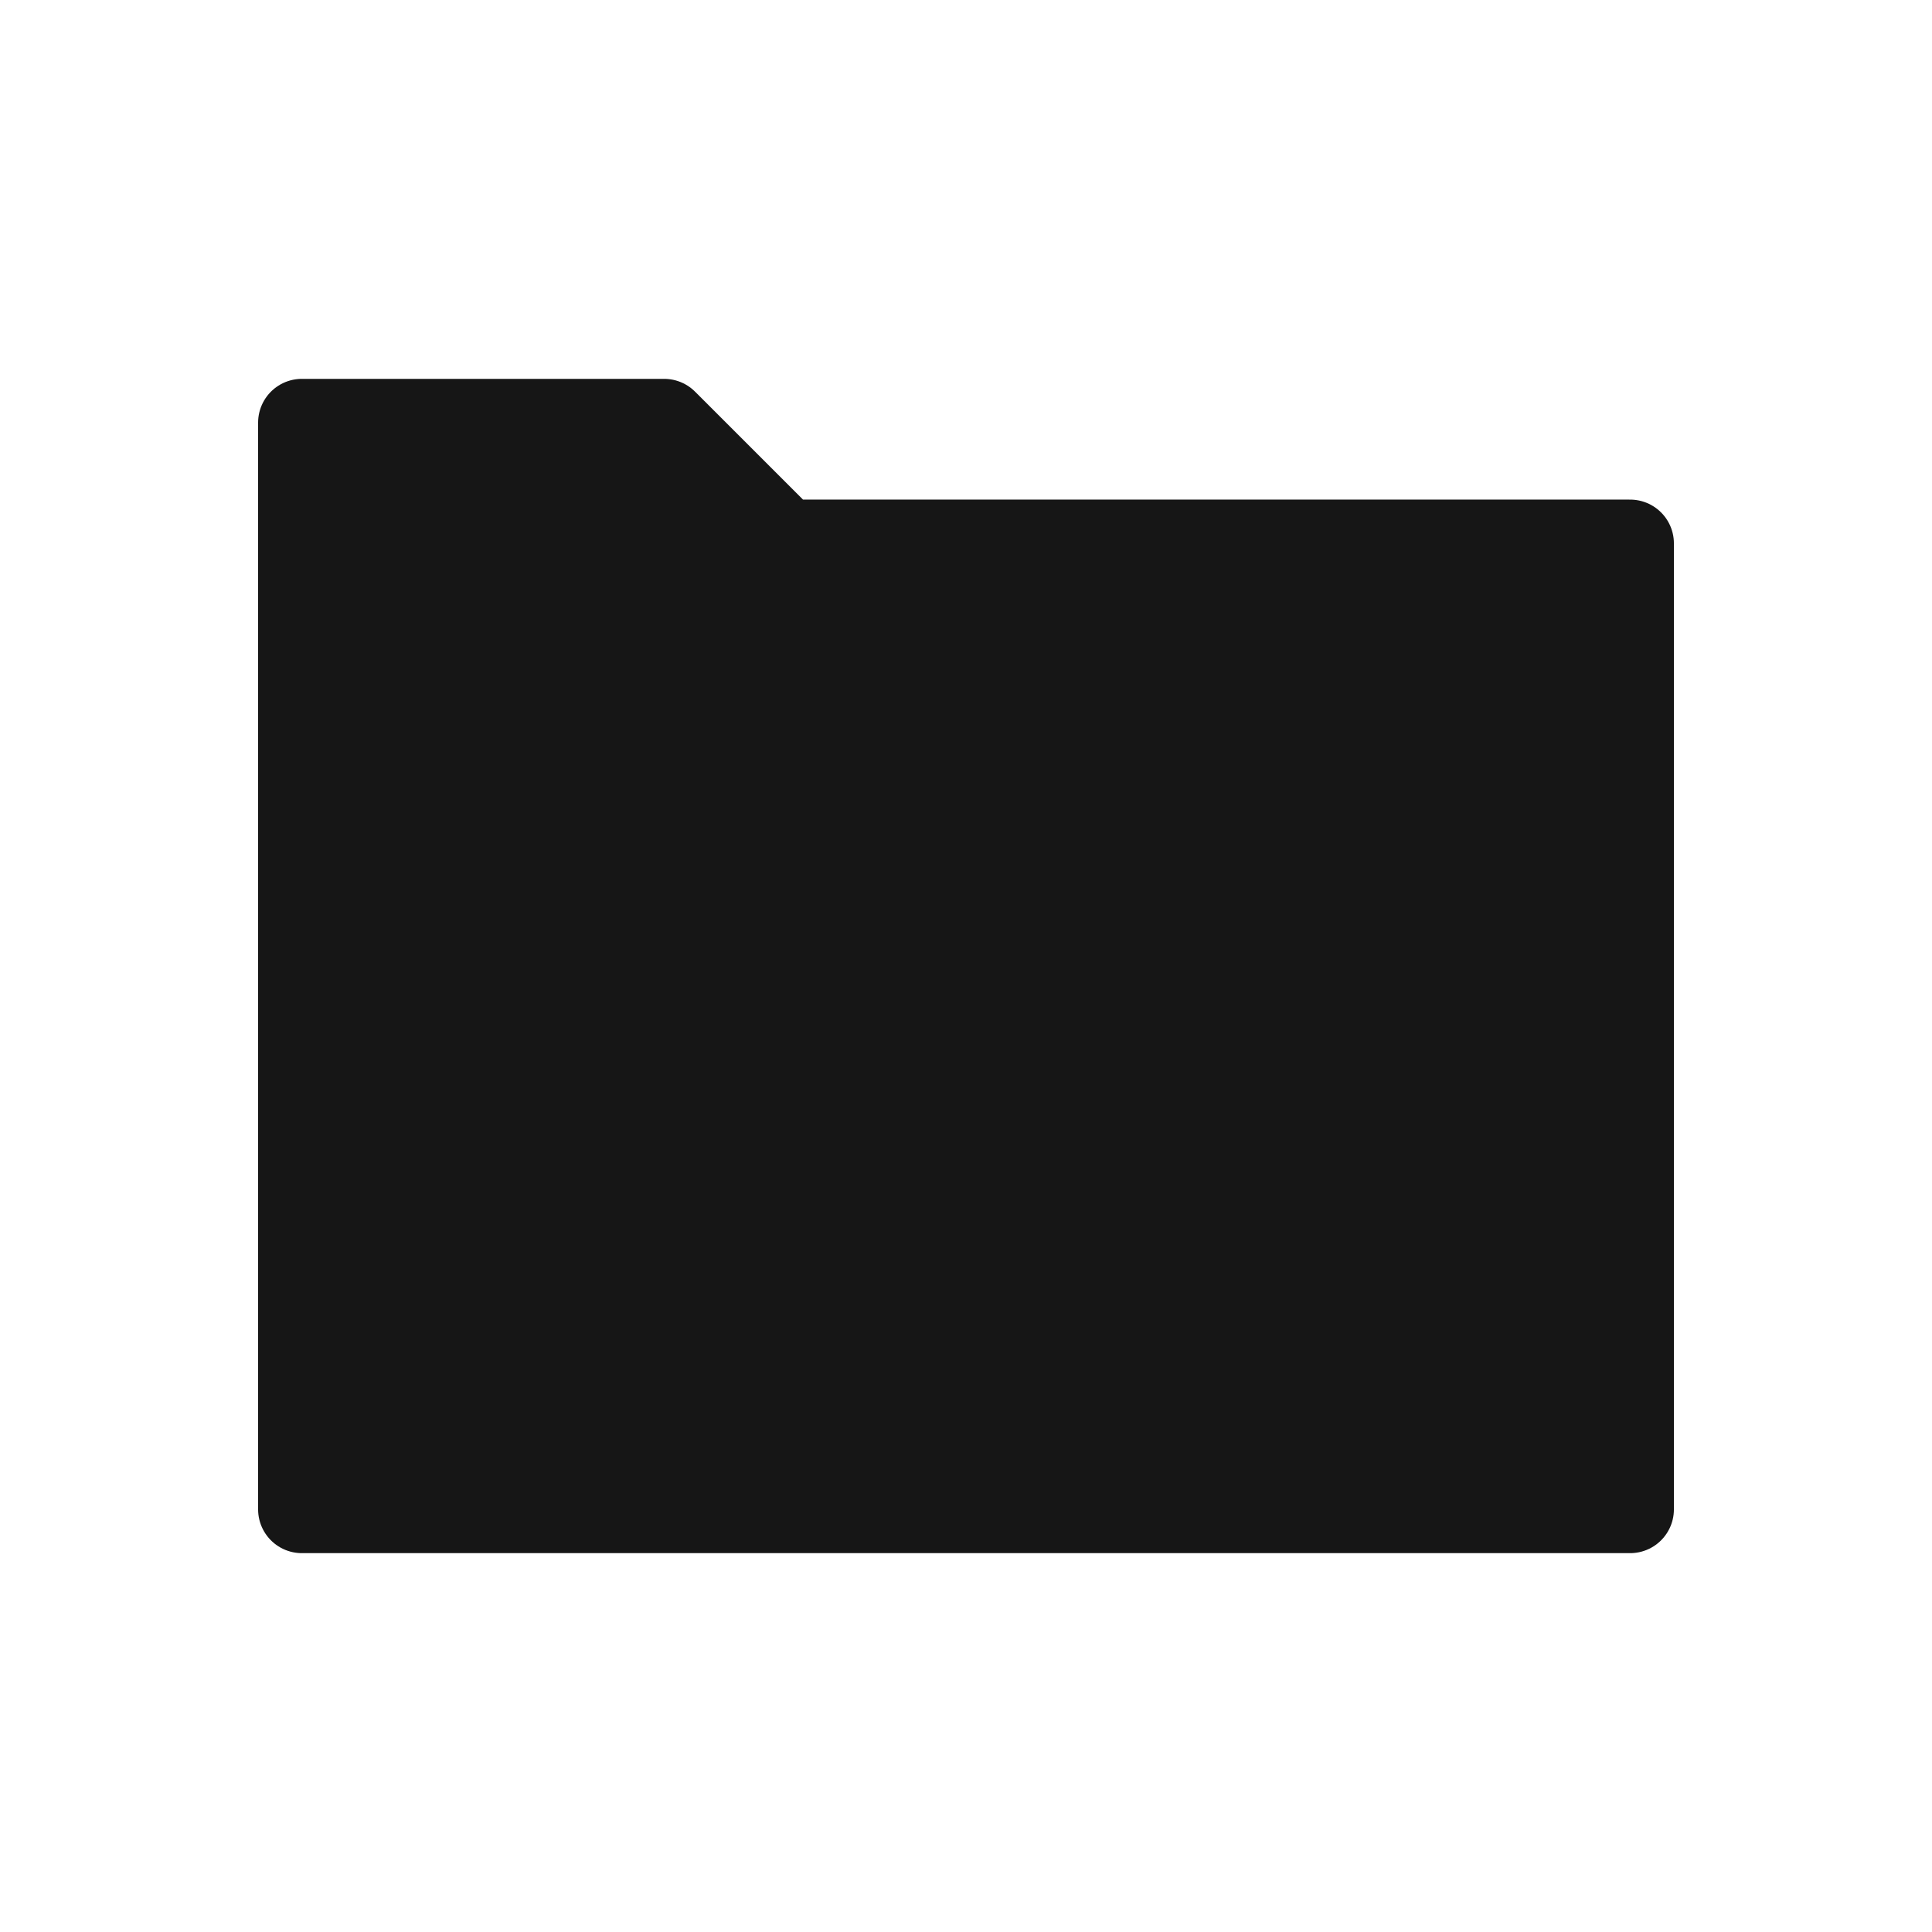
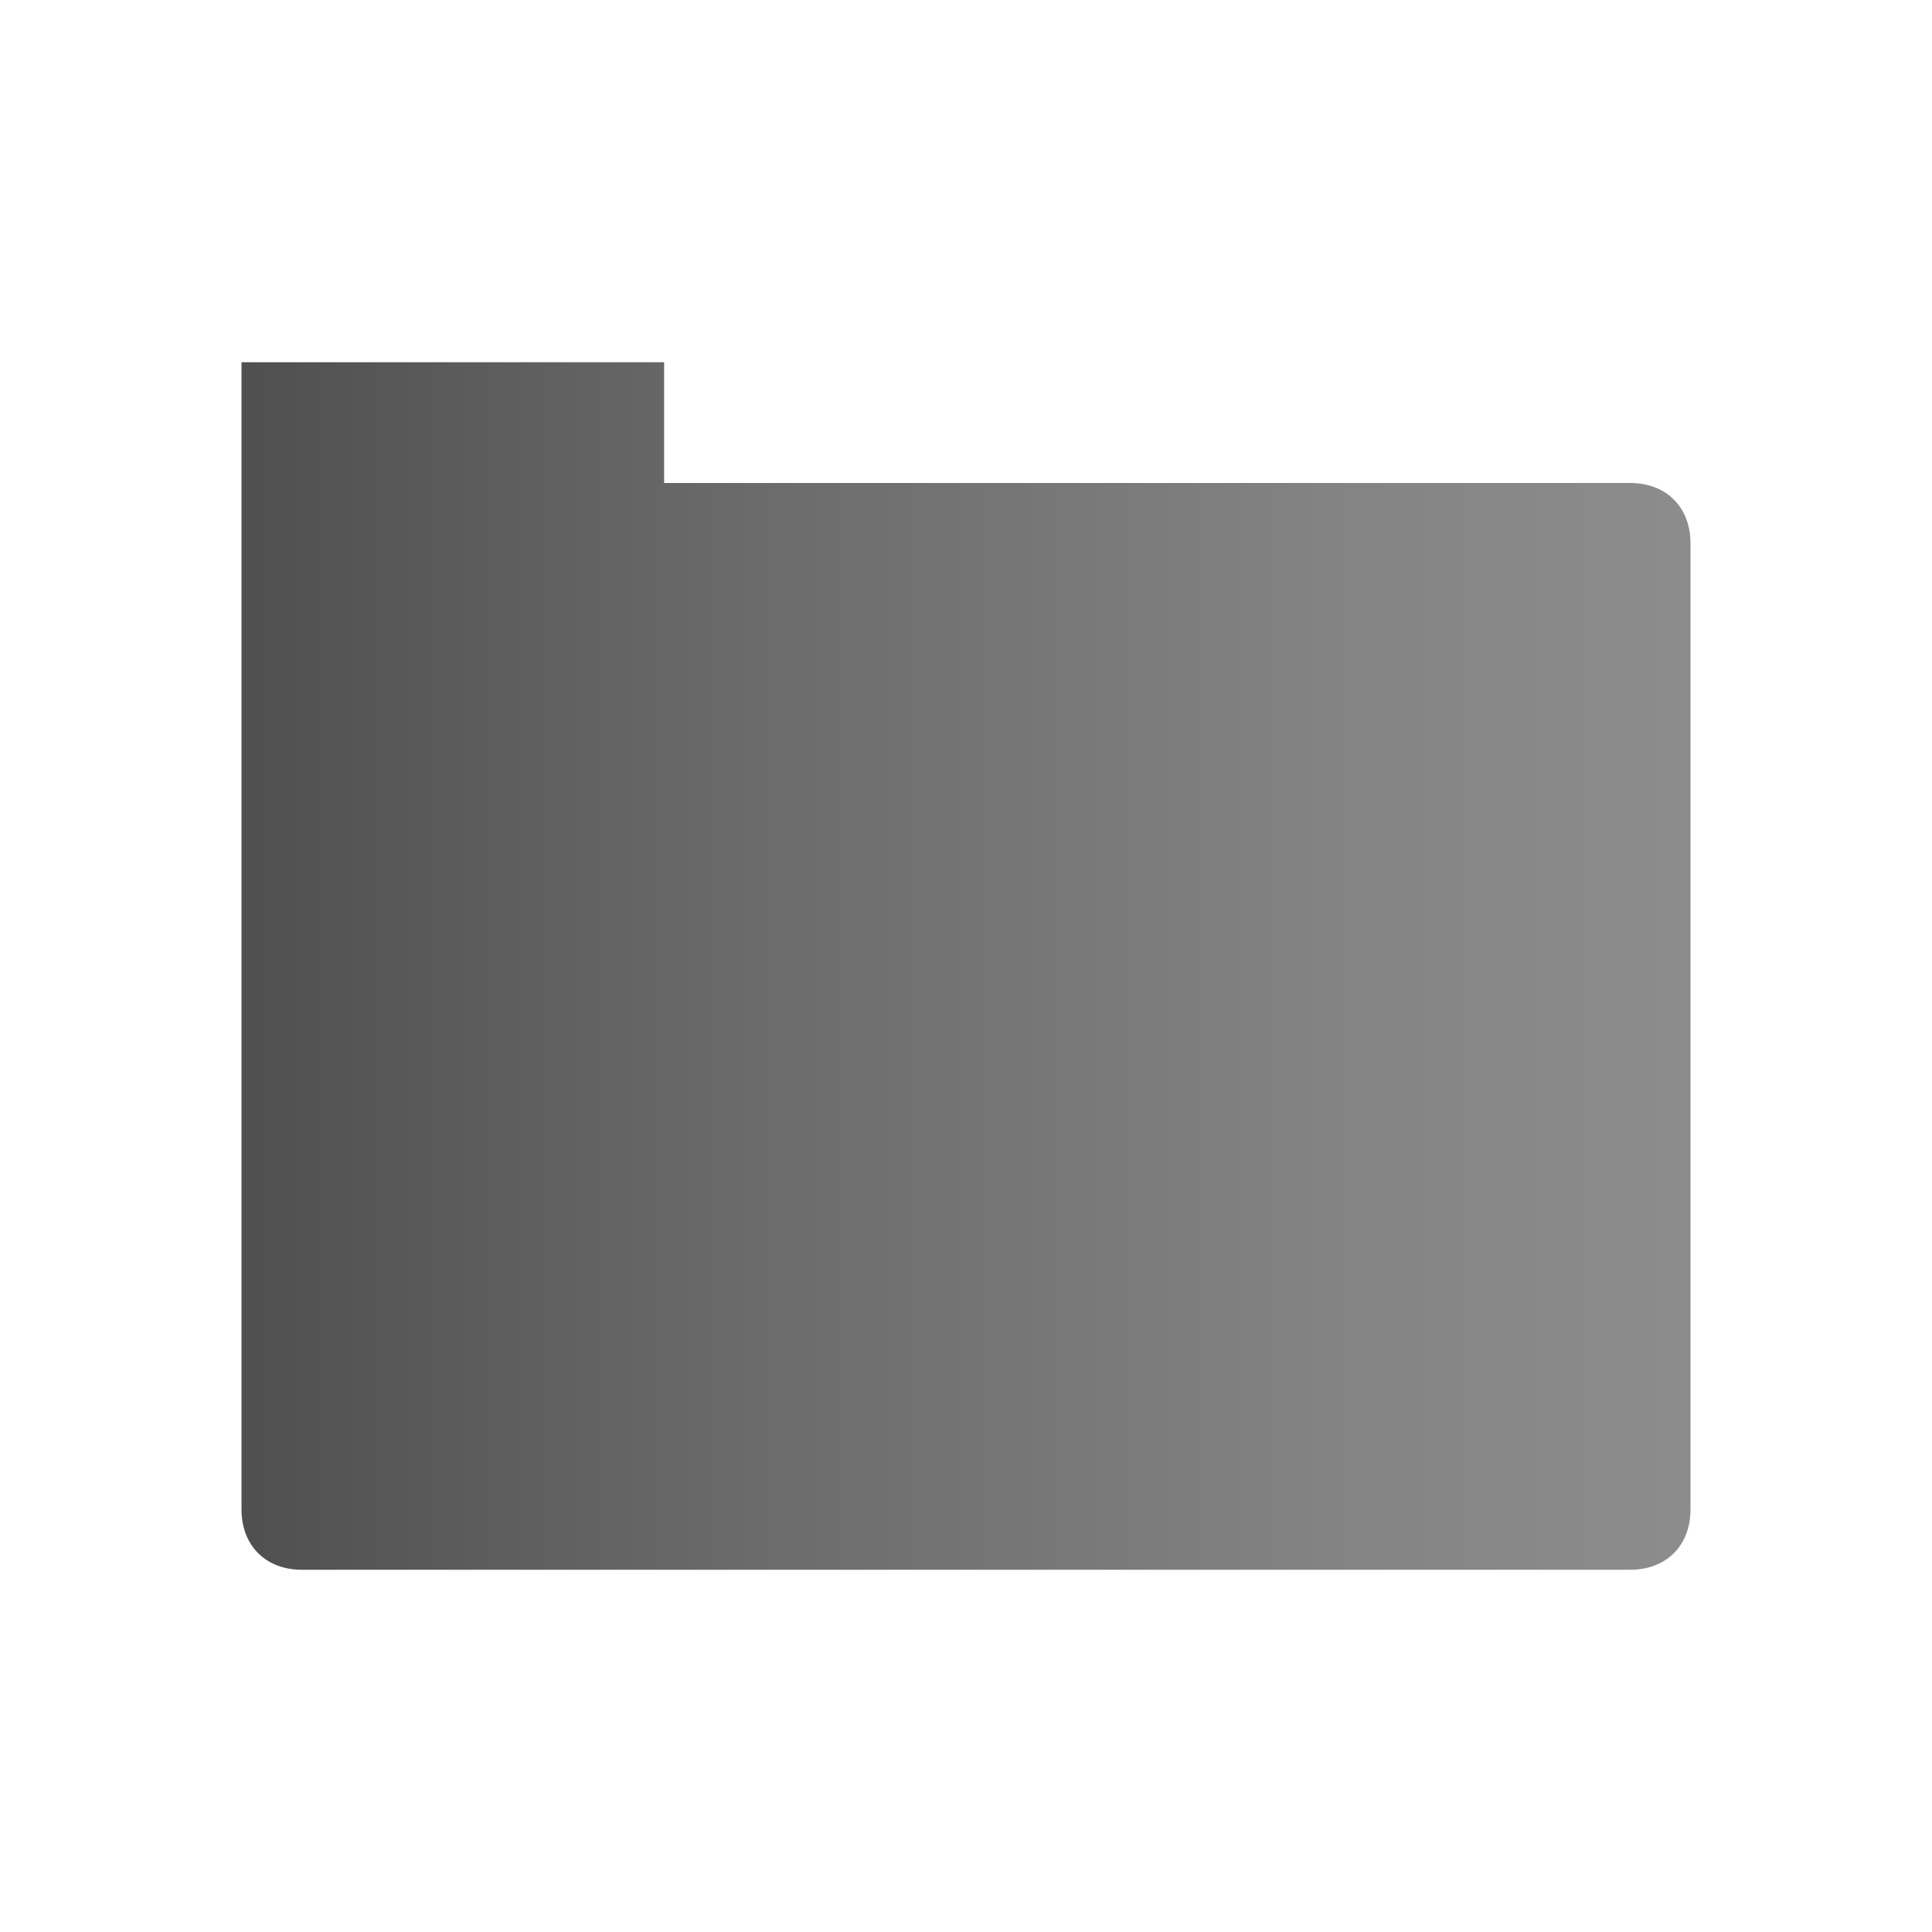
- <svg xmlns="http://www.w3.org/2000/svg" version="1.1" id="Layer_1" x="0px" y="0px" width="32px" height="32px" viewBox="0 0 32 32" style="enable-background:new 0 0 32 32;" xml:space="preserve">
-   <style type="text/css">
- 	.st0{fill:#161616;stroke:#161616;stroke-width:1.45;stroke-linejoin:round;}
- </style>
-   <polygon class="st0" points="19,9 13,9 11,7 5,7 5,9 5,25 27,25 27,9 " />
+ <svg xmlns="http://www.w3.org/2000/svg" xmlns:xlink="http://www.w3.org/1999/xlink" version="1.1" id="Layer_1" x="0px" y="0px" width="32px" height="32px" viewBox="0 0 32 32" enable-background="new 0 0 32 32" xml:space="preserve">
+   <g>
+     <defs>
+       <path id="SVGID_1_" d="M4,6v19c0,0.6,0.4,1,1,1h22c0.6,0,1-0.4,1-1V9c0-0.6-0.4-1-1-1H11V6H4z" />
+     </defs>
+     <clipPath id="SVGID_2_">
+       <use xlink:href="#SVGID_1_" overflow="visible" />
+     </clipPath>
+     <linearGradient id="SVGID_3_" gradientUnits="userSpaceOnUse" x1="-119.625" y1="163.917" x2="-118.625" y2="163.917" gradientTransform="matrix(24 0 0 -24 2875 3950)">
+       <stop offset="0" style="stop-color:#505050" />
+       <stop offset="7.292820e-03" style="stop-color:#505050" />
+       <stop offset="0.356" style="stop-color:#6B6B6B" />
+       <stop offset="0.749" style="stop-color:#838383" />
+       <stop offset="0.991" style="stop-color:#8C8C8C" />
+       <stop offset="1" style="stop-color:#8C8C8C" />
+     </linearGradient>
+     <rect x="4" y="6" clip-path="url(#SVGID_2_)" fill="url(#SVGID_3_)" width="24" height="20" />
+   </g>
</svg>
